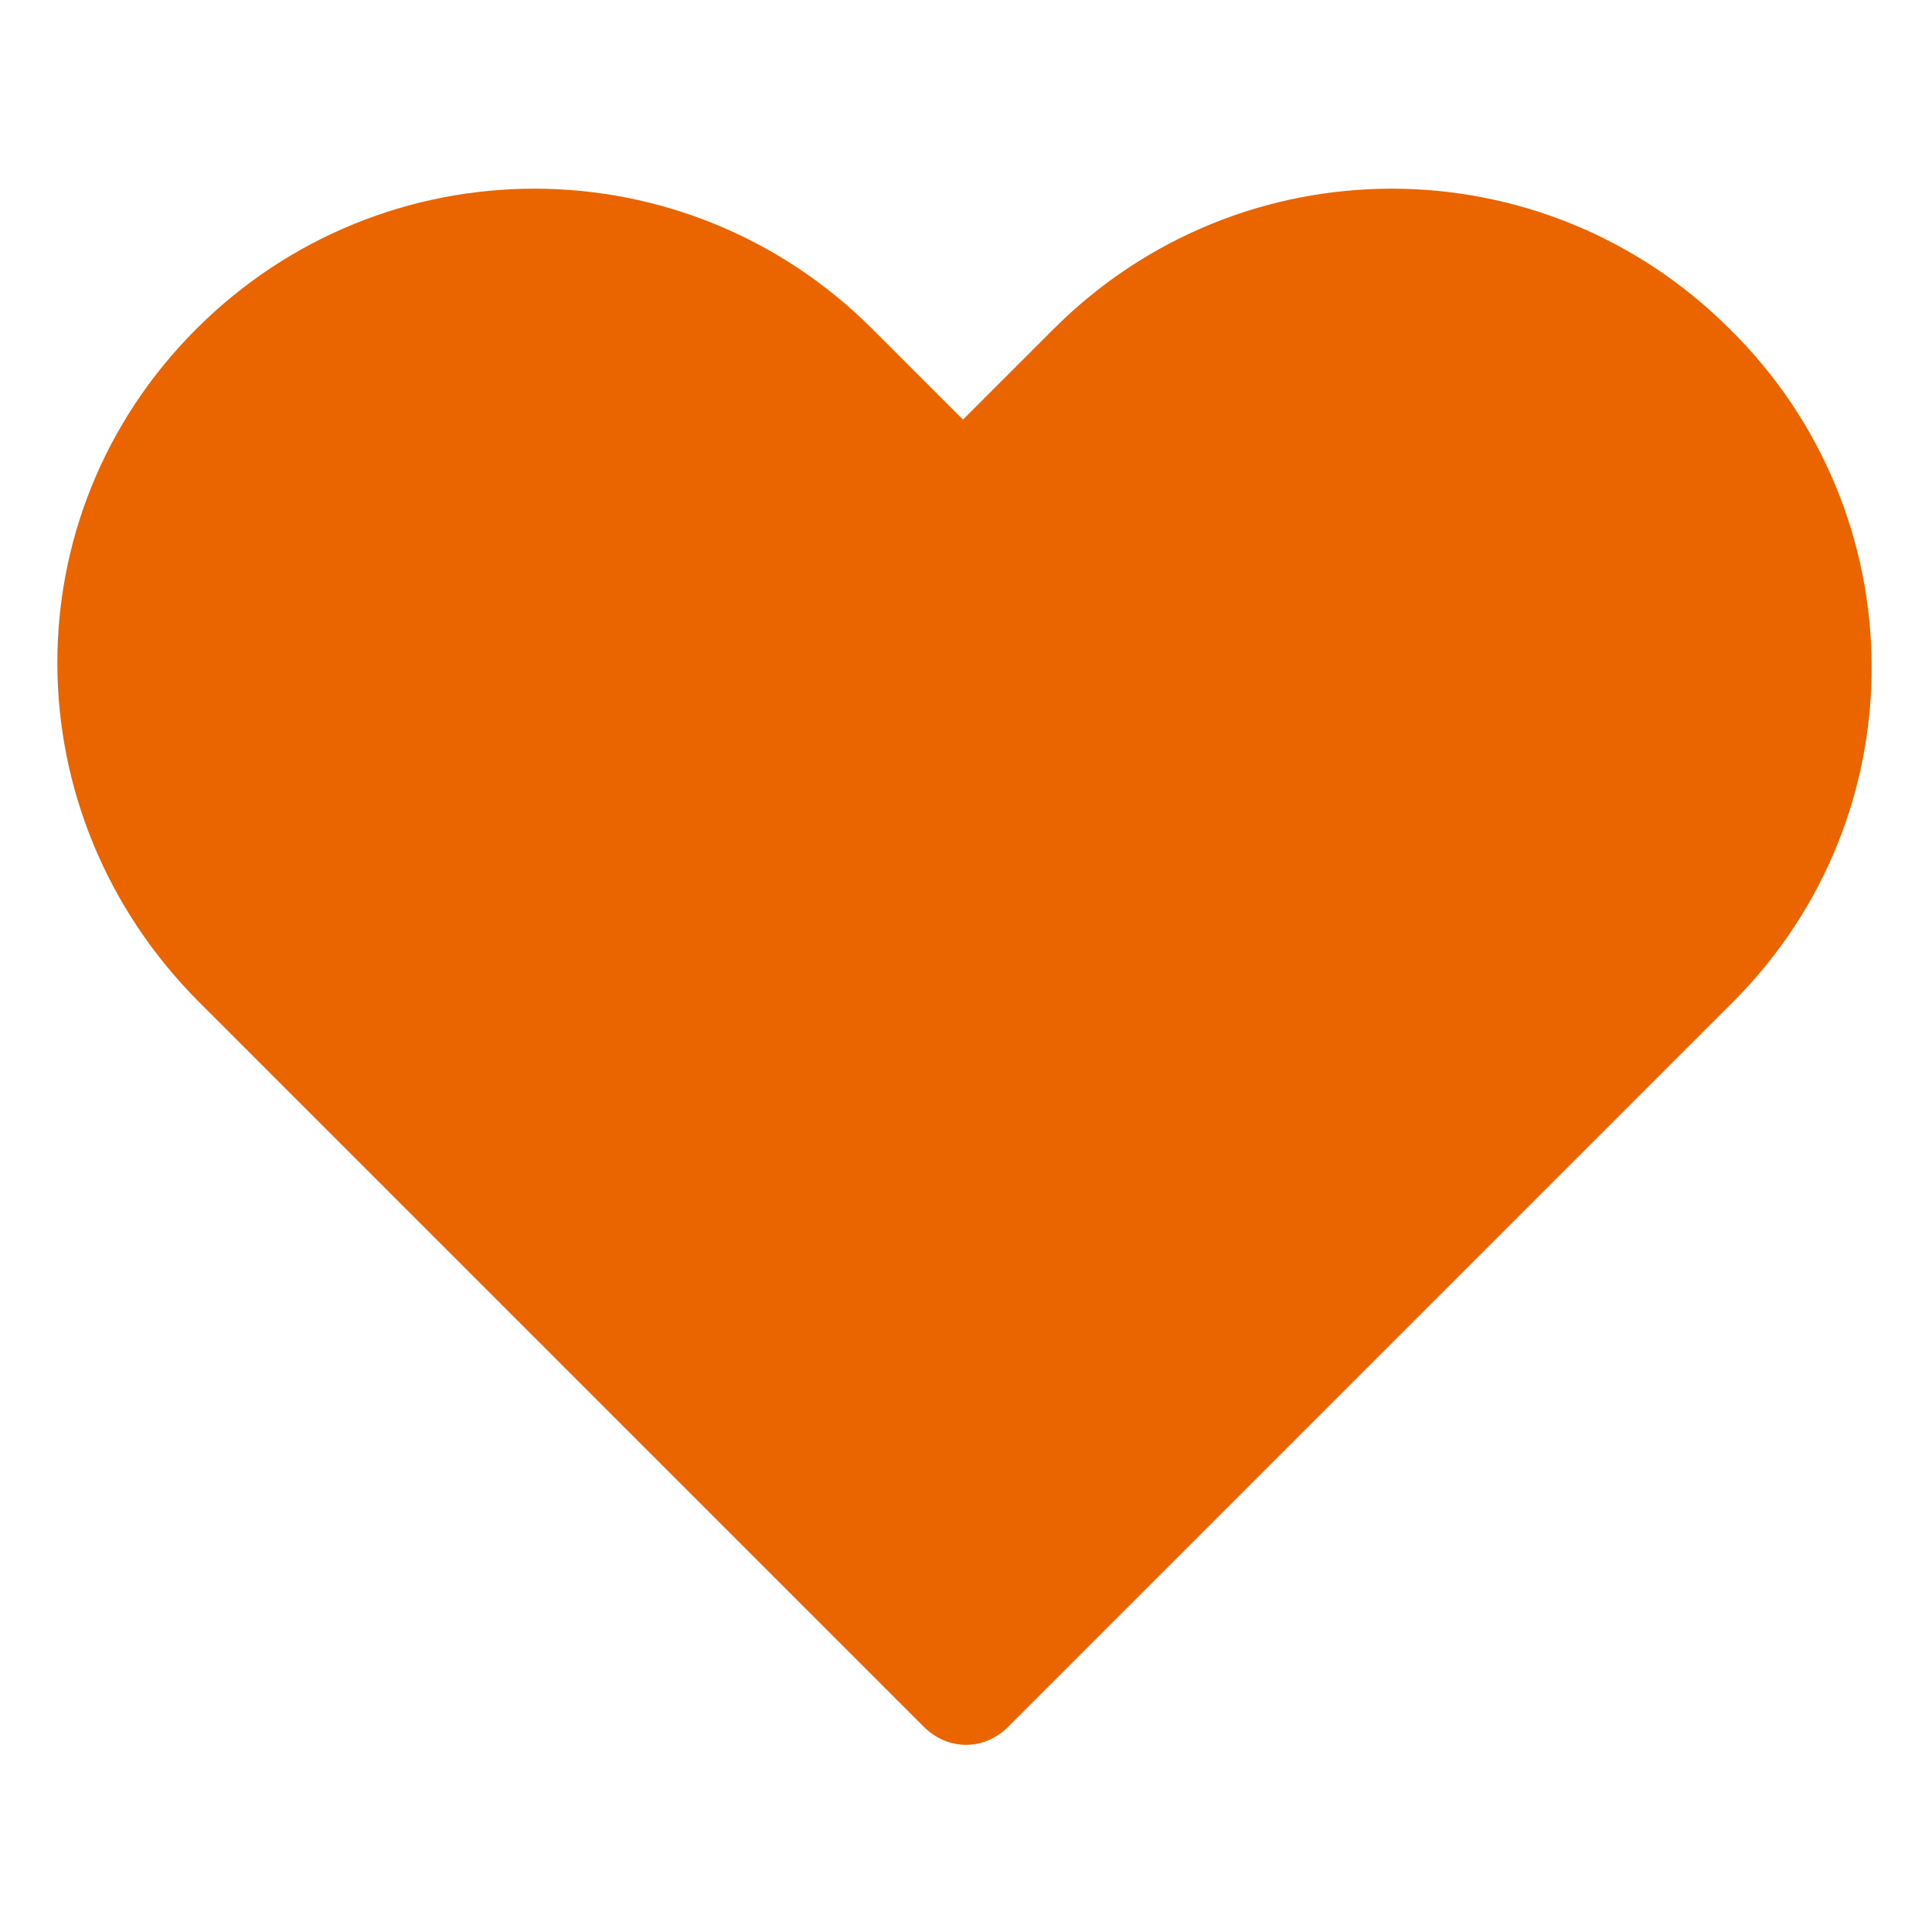
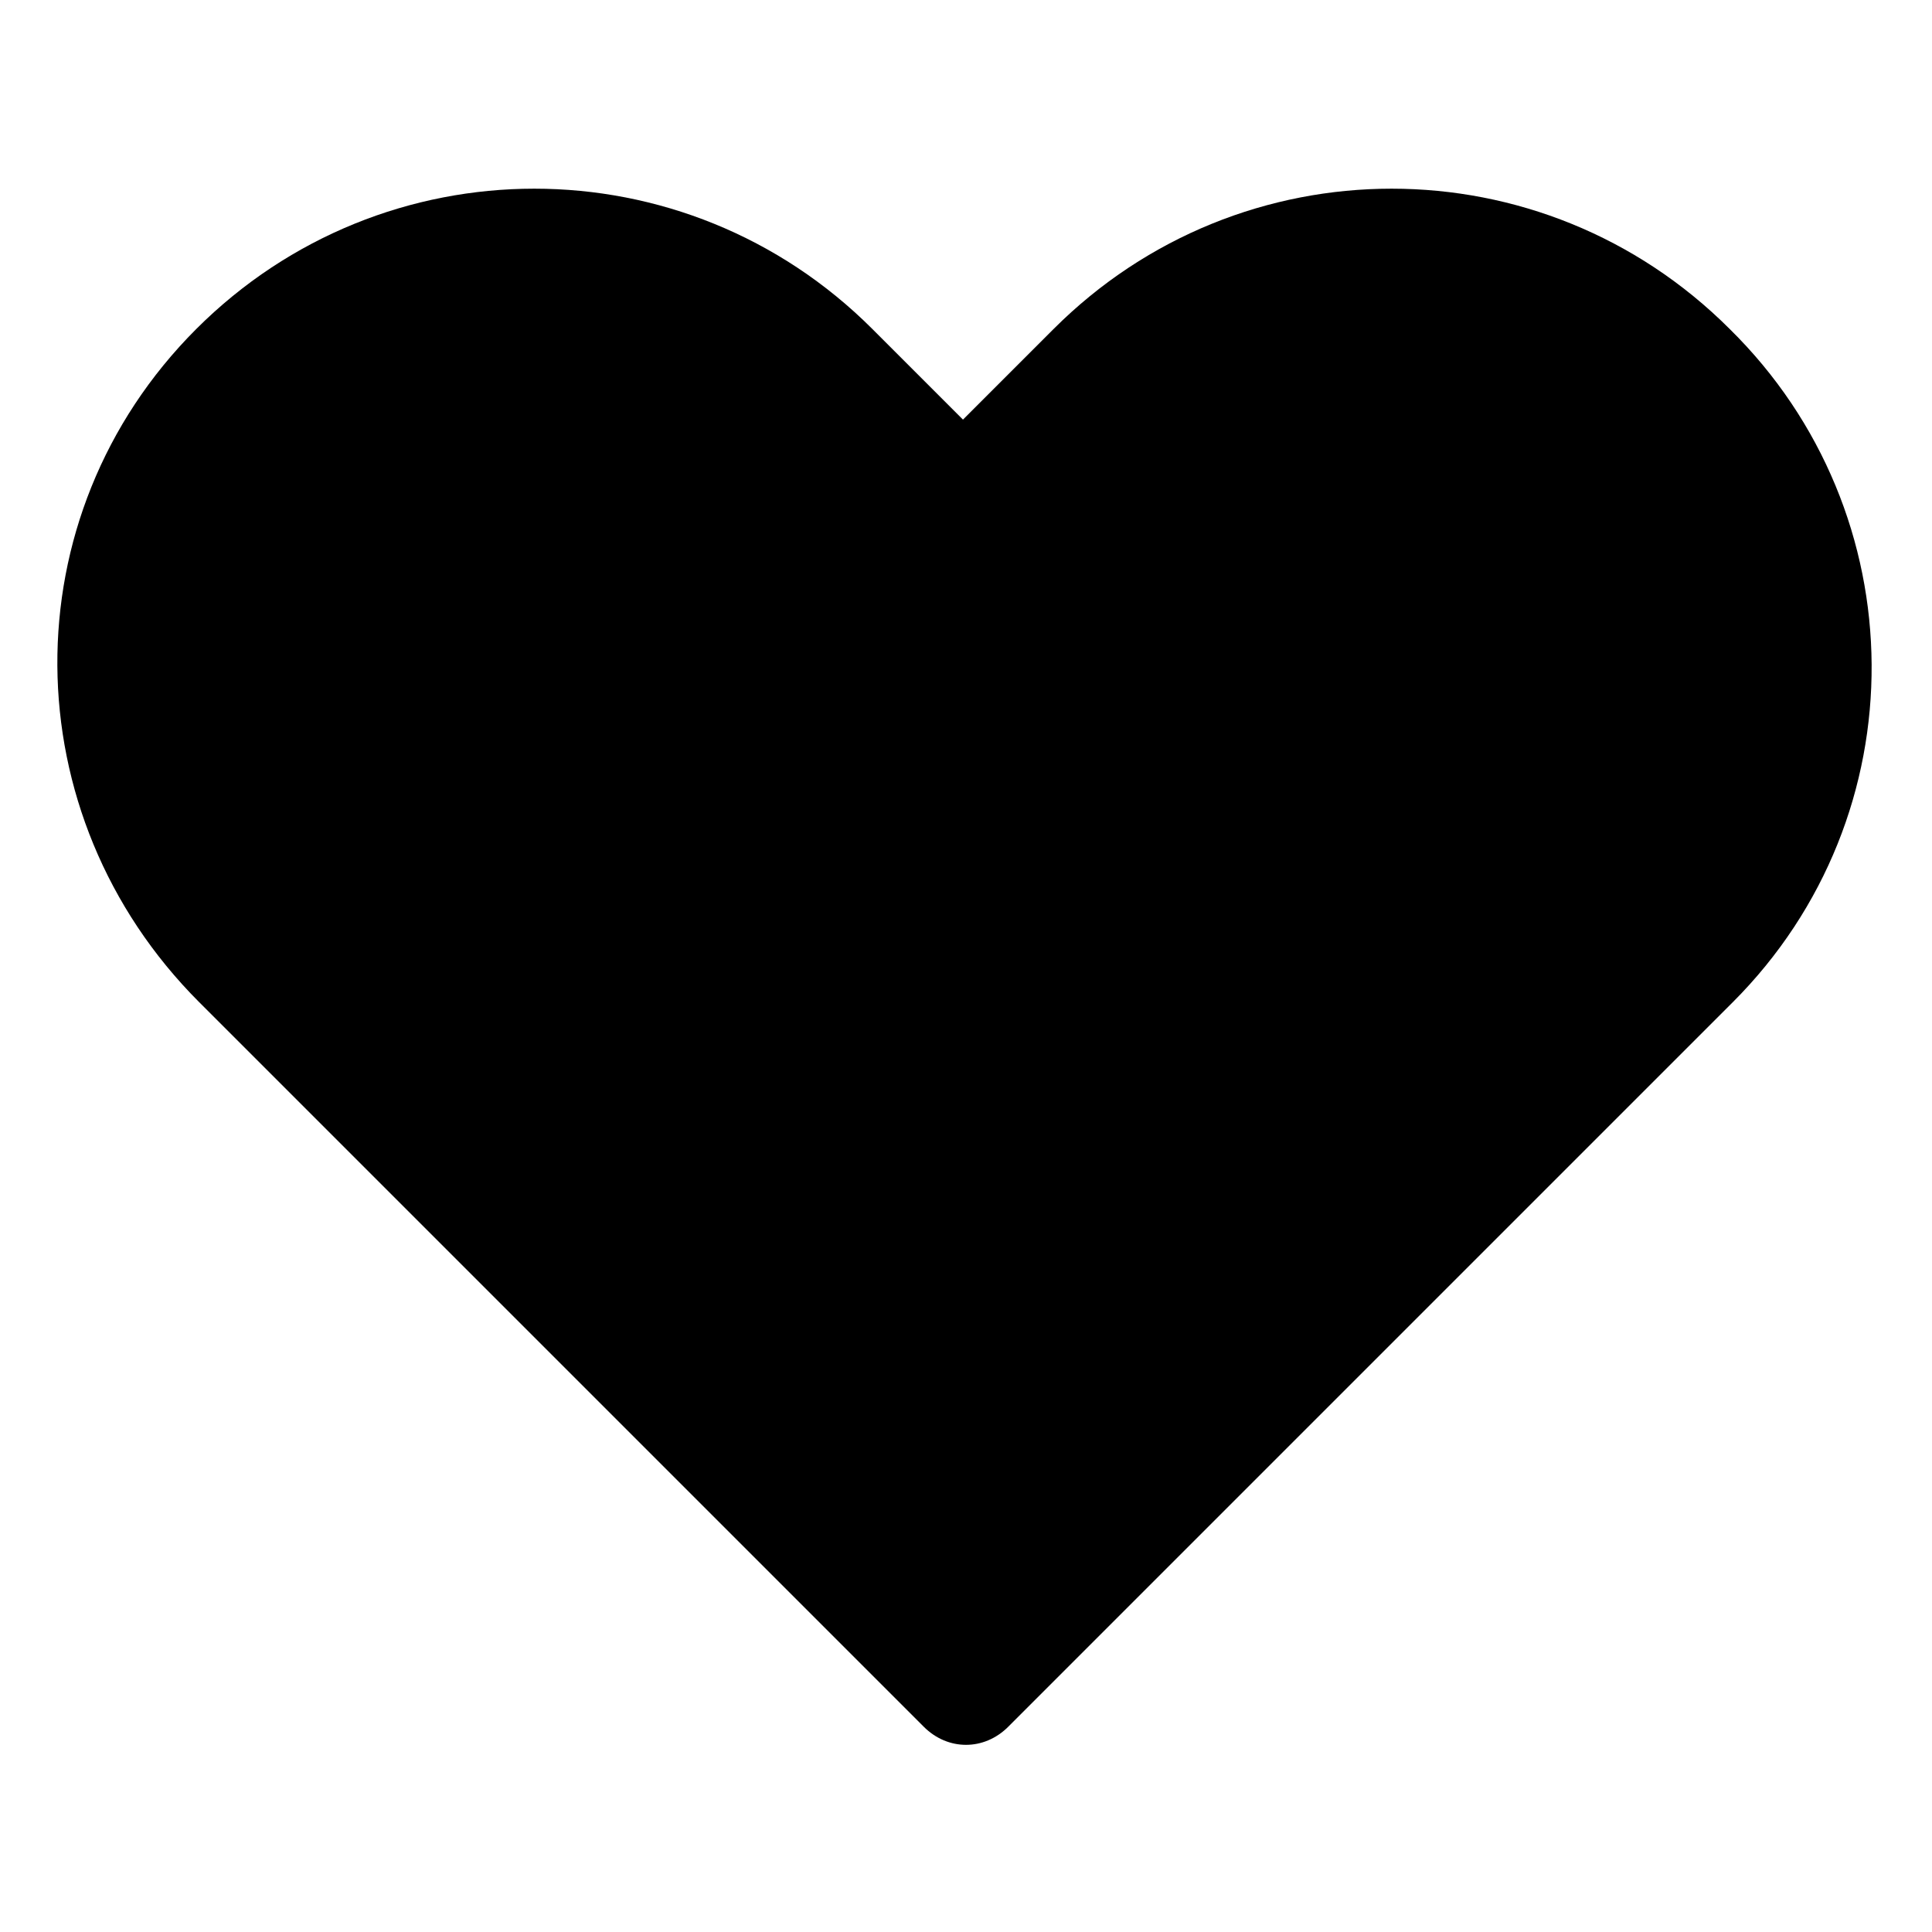
<svg xmlns="http://www.w3.org/2000/svg" version="1.1" id="Layer_1" x="0px" y="0px" viewBox="0 0 64 64" style="enable-background:new 0 0 64 64;" xml:space="preserve">
  <g>
-     <path fill="#EA6500" d="M57.3,10.9c-6.2-6.2-16.2-6.2-22.4,0l-3,3l-3-3c-6.2-6.2-16.2-6.2-22.4,0S0.4,27,6.6,33.2l0,0l24,24c0.8,0.8,2,0.8,2.8,0   c0,0,0,0,0,0l24-24C63.6,27,63.5,17,57.3,10.9z" />
+     <path d="M57.3,10.9c-6.2-6.2-16.2-6.2-22.4,0l-3,3l-3-3c-6.2-6.2-16.2-6.2-22.4,0S0.4,27,6.6,33.2l0,0l24,24c0.8,0.8,2,0.8,2.8,0   c0,0,0,0,0,0l24-24C63.6,27,63.5,17,57.3,10.9z" />
  </g>
</svg>
